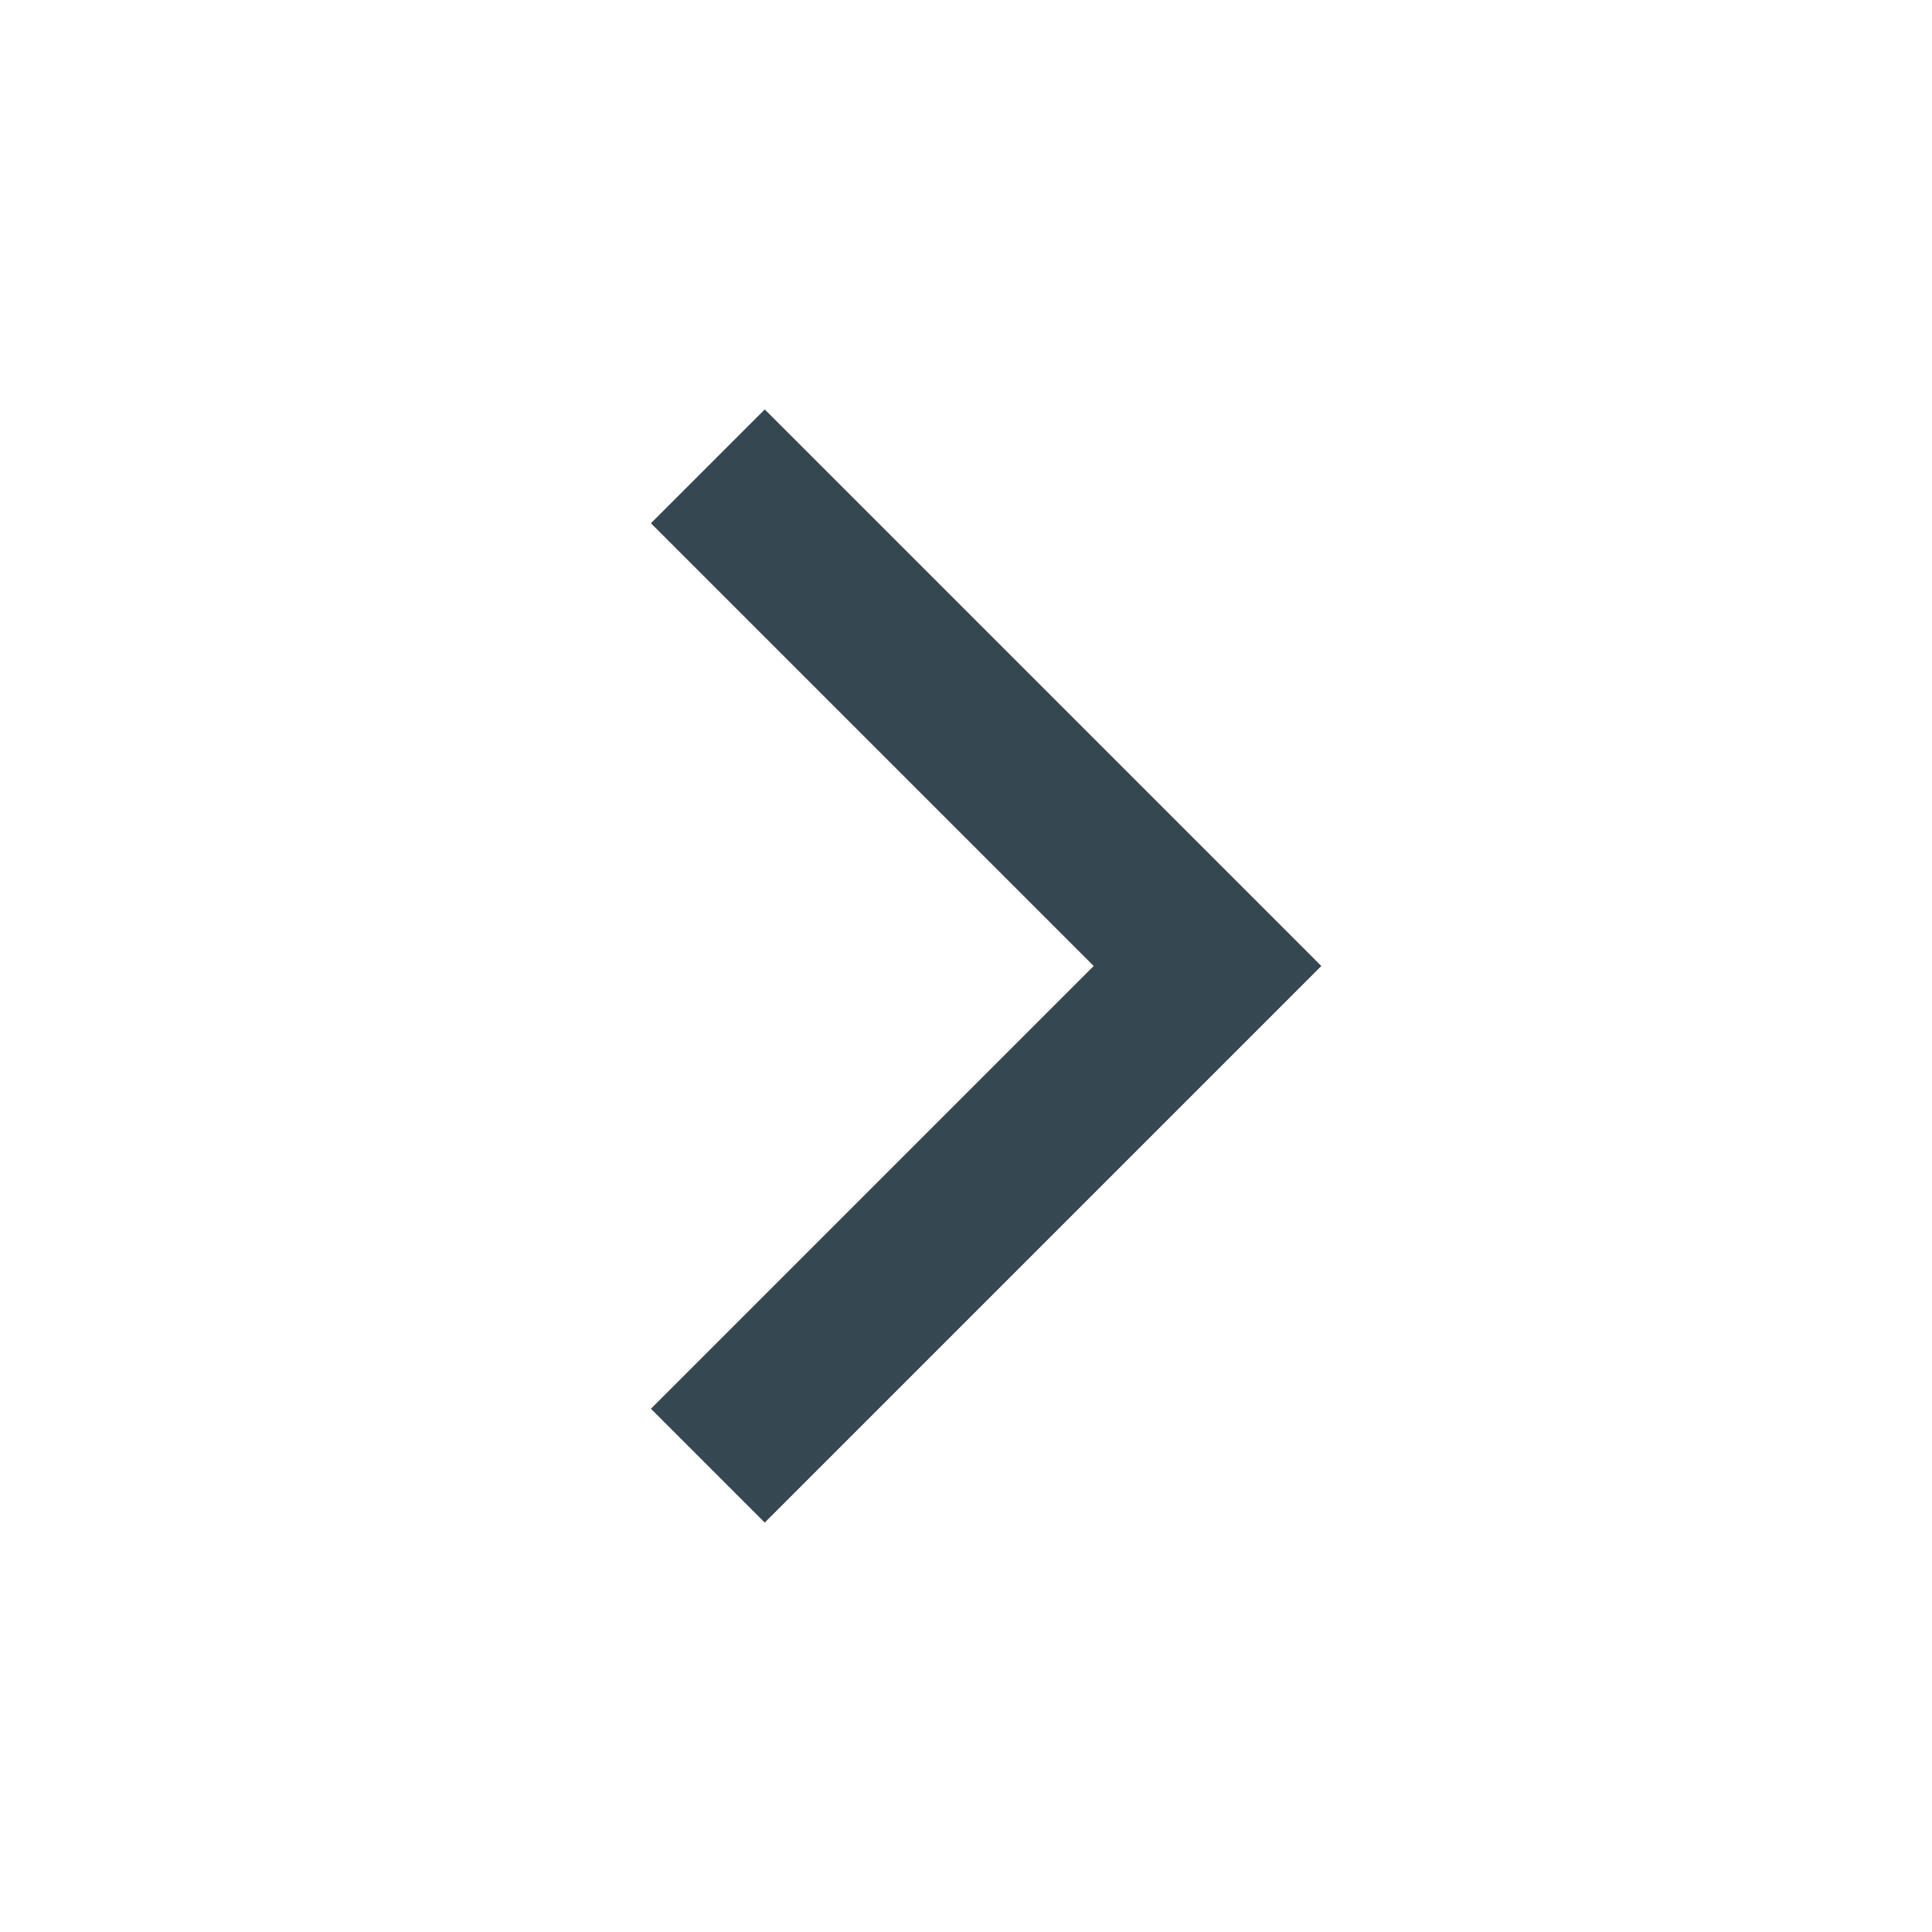
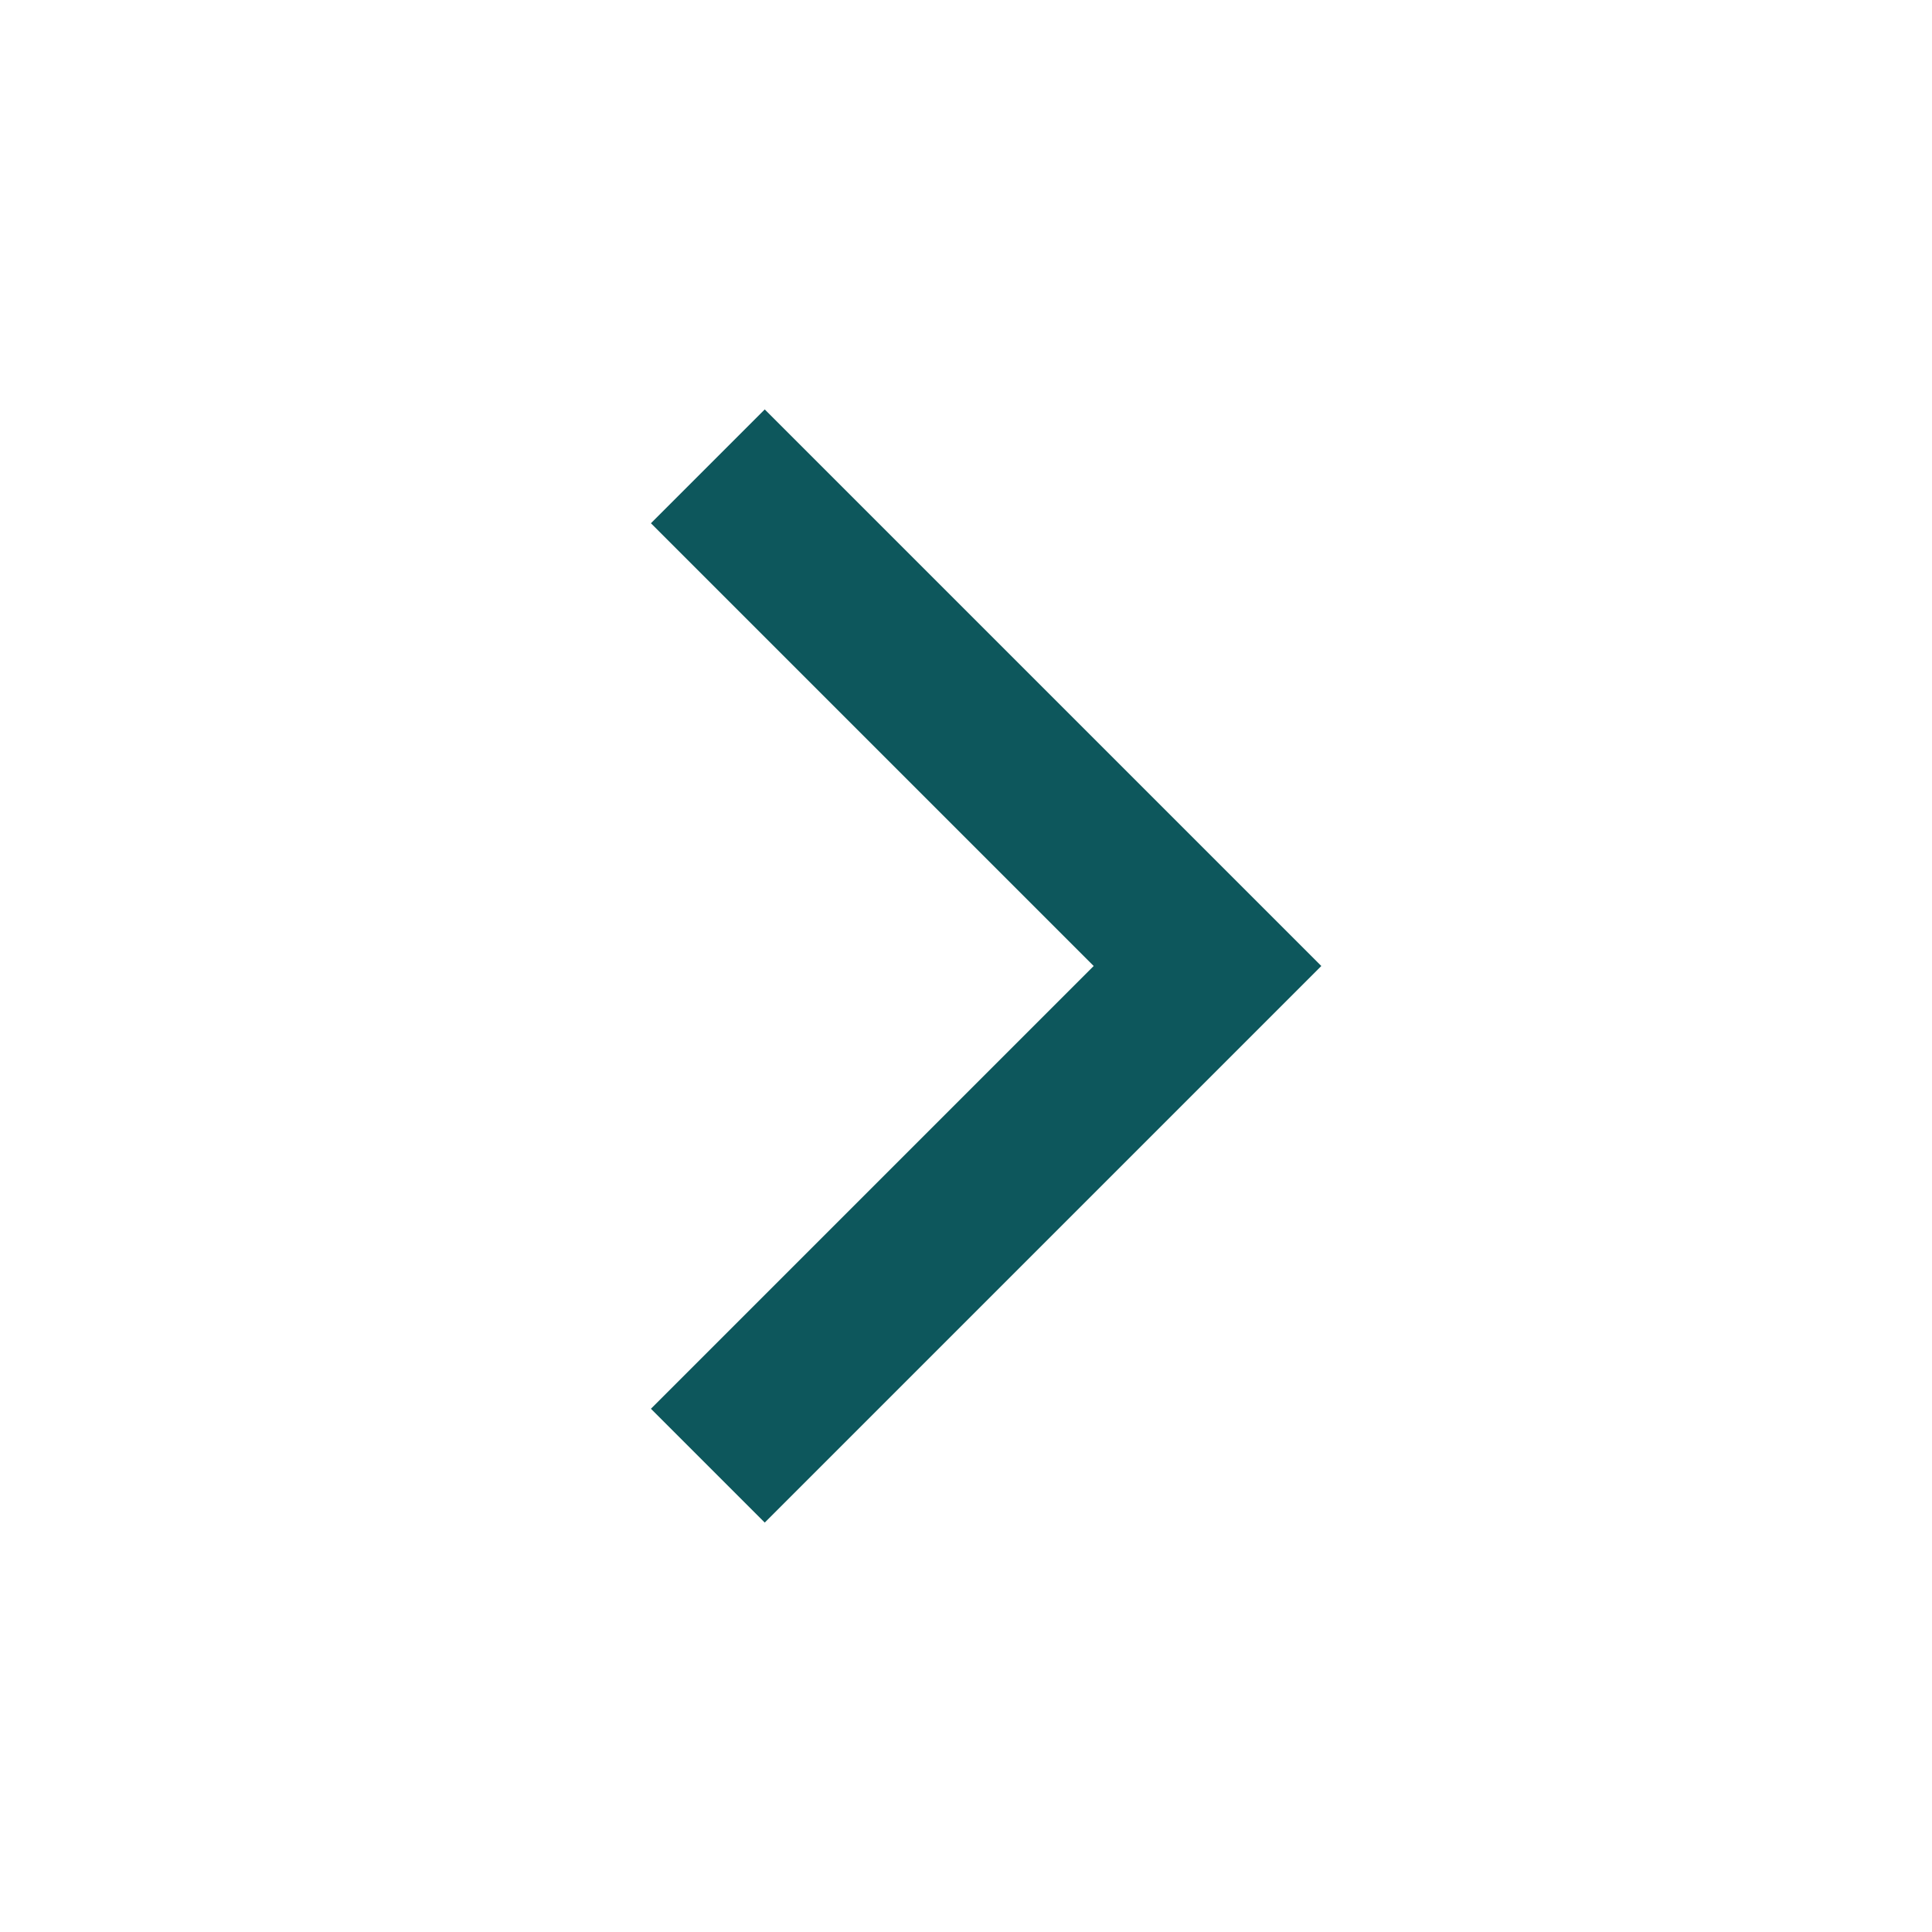
<svg xmlns="http://www.w3.org/2000/svg" width="24" height="24" viewBox="0 0 24 24" fill="none">
-   <path d="M8.086 17.5L13.586 12L8.086 6.5L9.5 5.086L16.414 12L9.5 18.914L8.086 17.5Z" fill="#354750" />
+   <path d="M8.086 17.5L13.586 12L8.086 6.5L9.5 5.086L16.414 12L9.5 18.914L8.086 17.5Z" fill="#0D575C" />
</svg>
